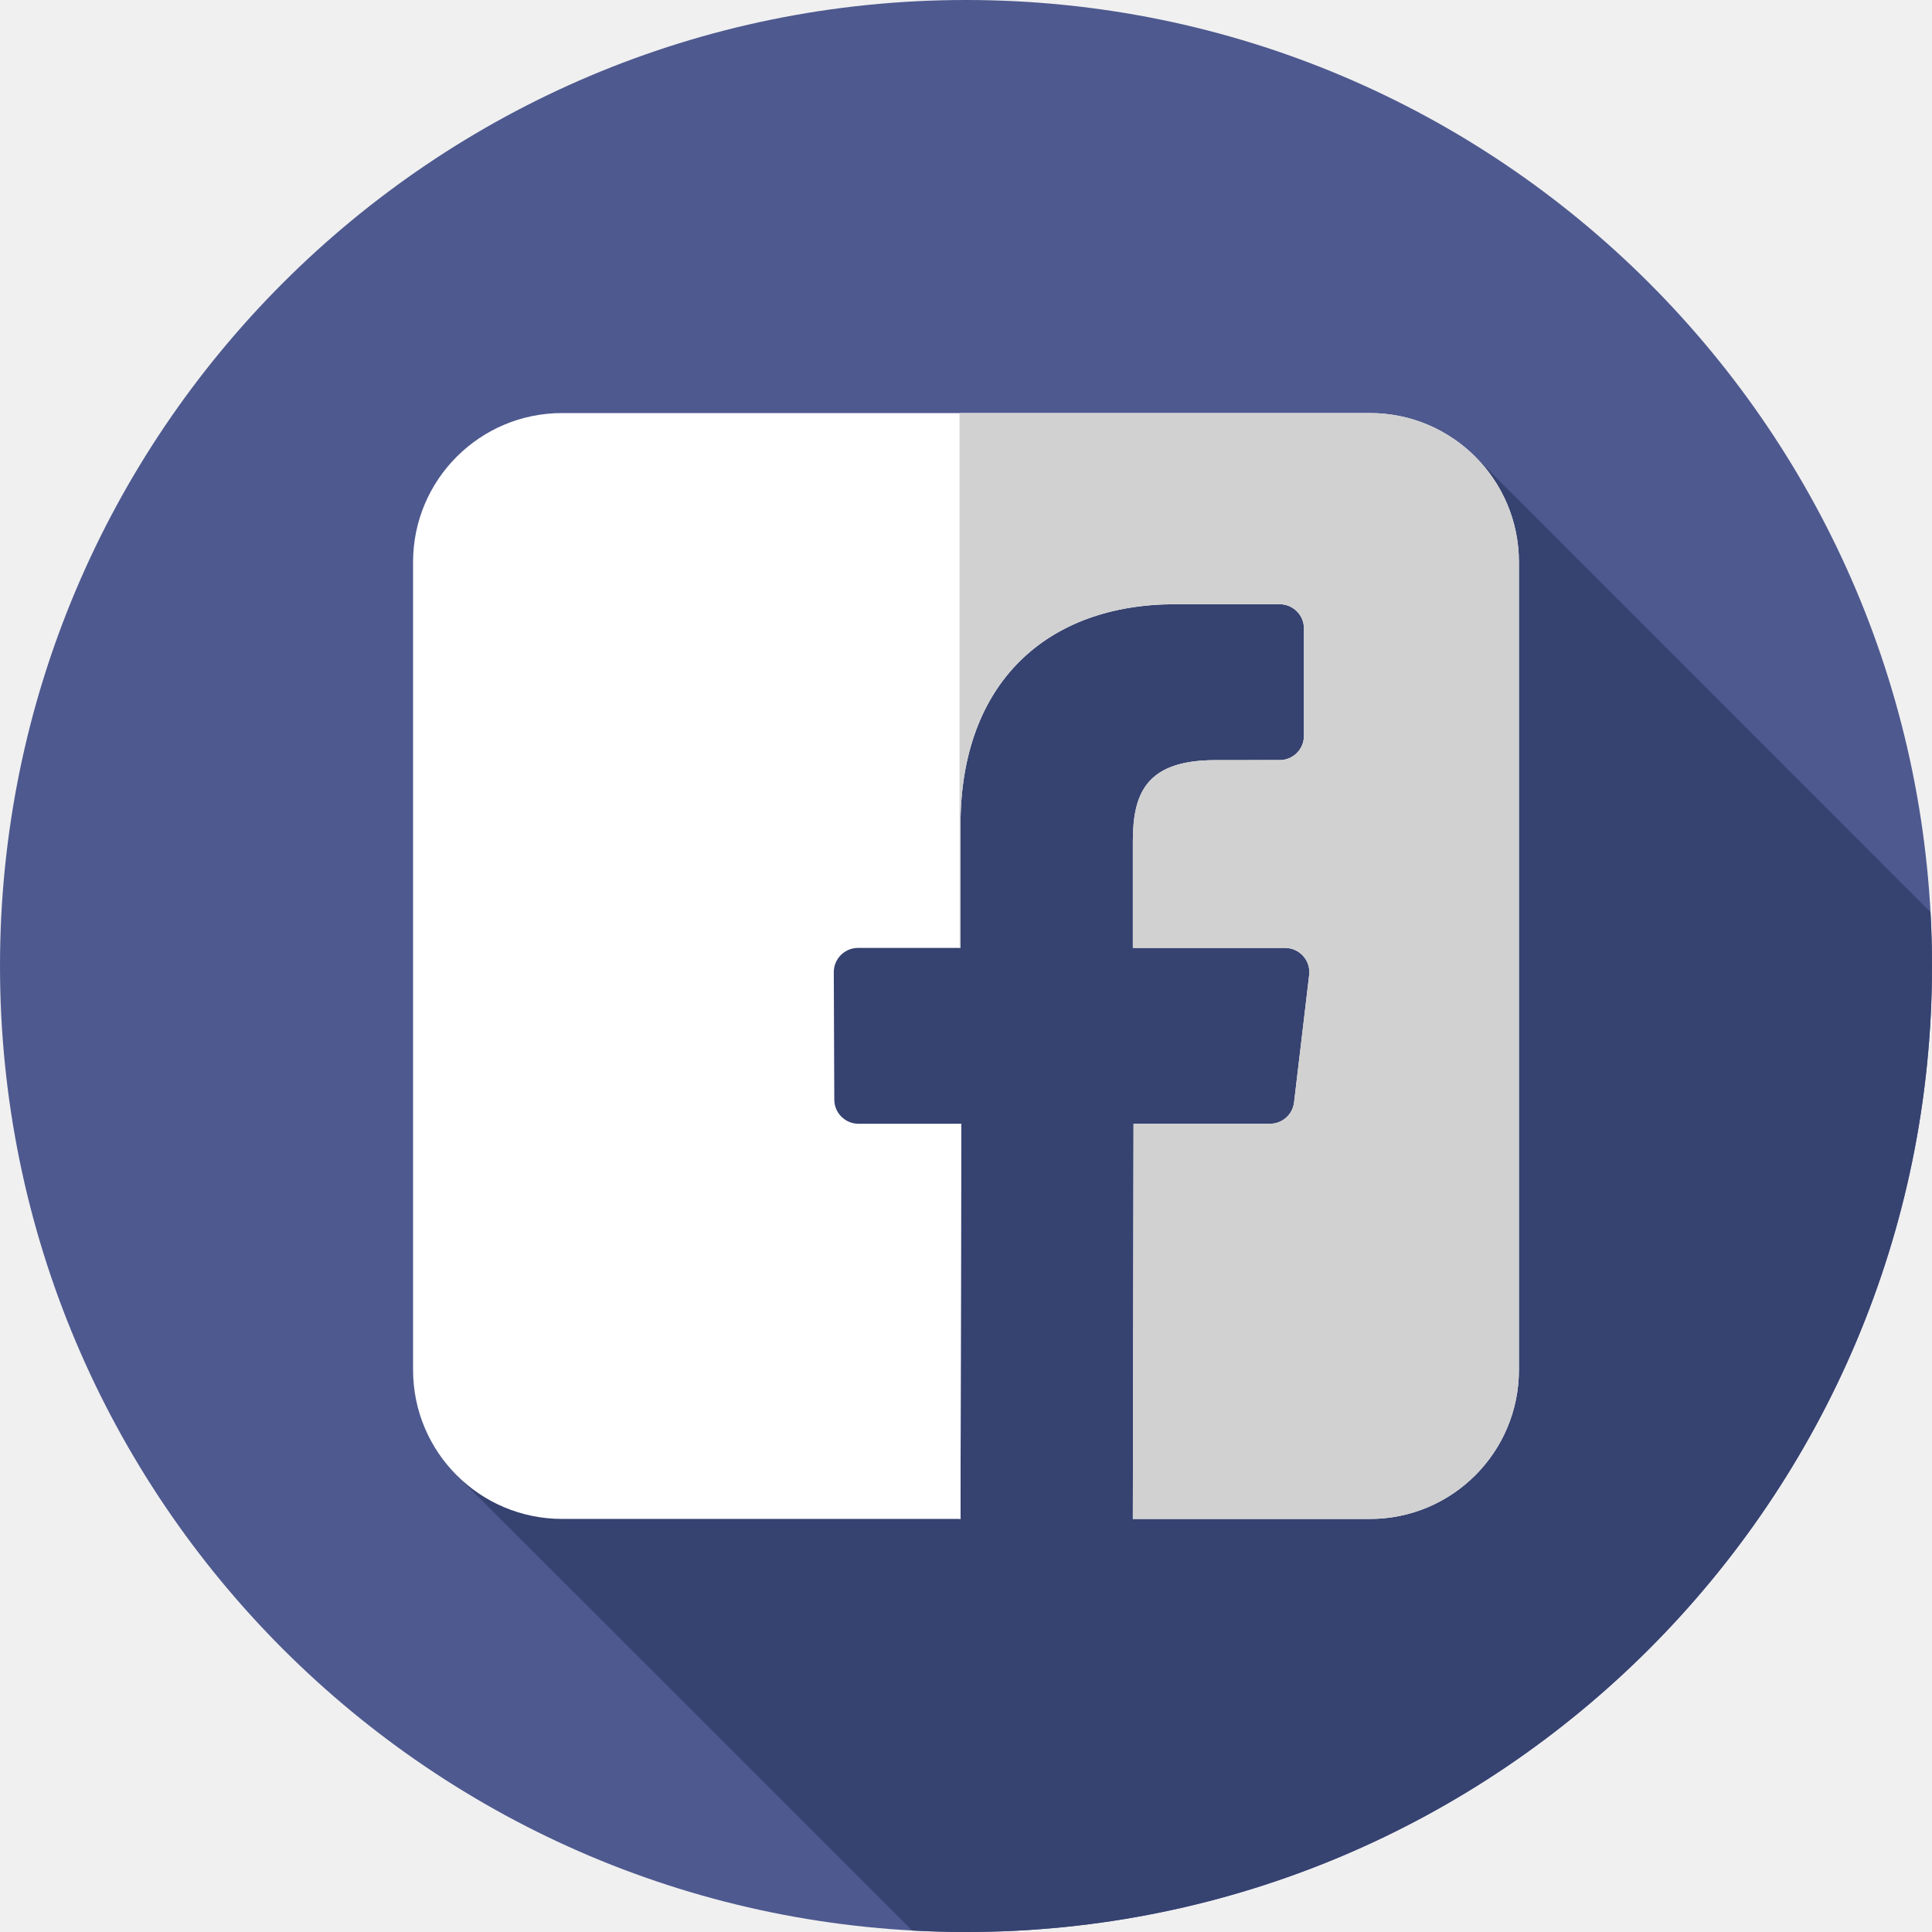
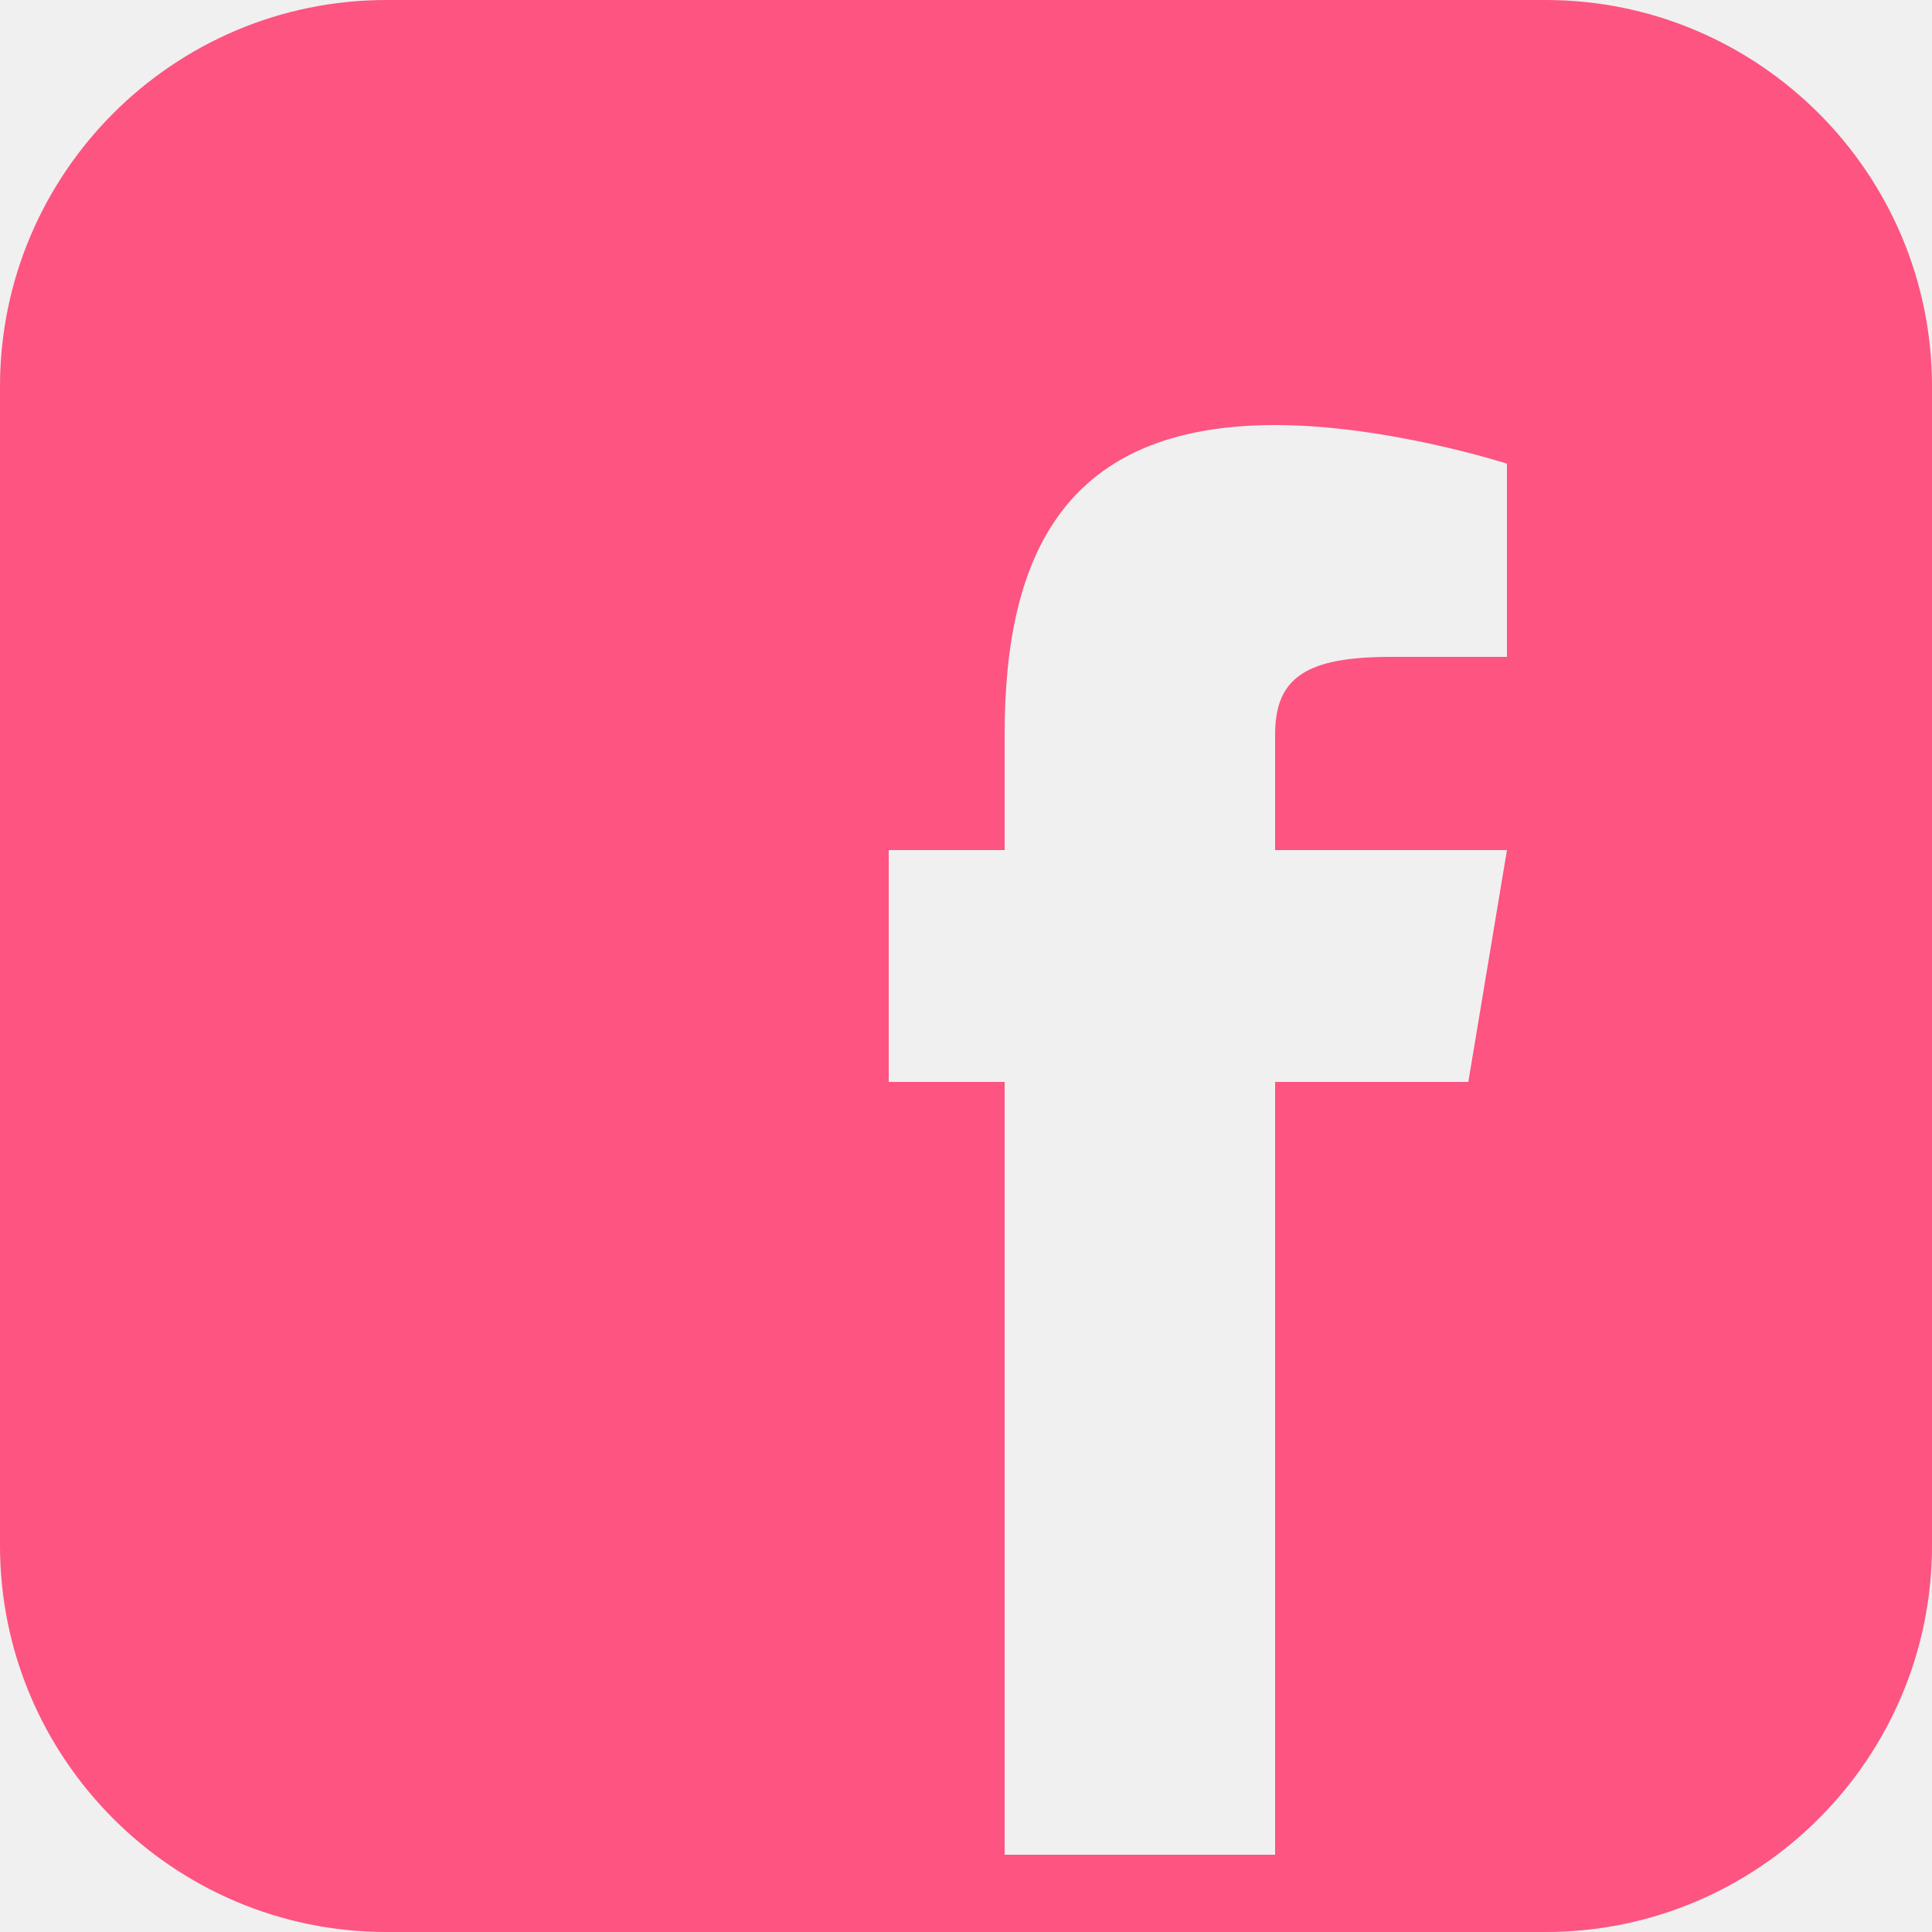
- <svg xmlns="http://www.w3.org/2000/svg" version="1.1" id="Layer_1" x="0px" y="0px" viewBox="0 0 512.002 512.002" style="enable-background:new 0 0 512.002 512.002;" xml:space="preserve">
-   <circle style="fill:#4E598F;" cx="256.001" cy="256" r="256" />
-   <path style="fill:#364270;" d="M511.596,241.7L391.019,121.085c-1.998,0.605-6.982-1.714-9.173-1.274  c-51.717,8.62-101.71,0-151.704,13.791c-24.135,6.896-25.859,36.202-34.478,55.165c-12.067,34.478-10.343,72.404-25.859,105.158  c-10.343,22.411-34.478,36.202-43.098,62.061c-2.875,10.785-2.705,24.379-5.956,34.69l120.98,120.922  c4.725,0.26,9.48,0.403,14.269,0.403c141.384,0,256-114.616,256-256C512.001,251.201,511.858,246.434,511.596,241.7z" />
-   <g>
-     <path style="fill:#FFFFFF;" d="M363.043,109.466H148.958c-21.809,0-39.49,17.68-39.49,39.49v214.085   c0,21.811,17.68,39.49,39.49,39.49h105.584l0.183-104.722h-27.21c-3.536,0-6.406-2.86-6.418-6.396l-0.133-33.759   c-0.014-3.553,2.867-6.444,6.42-6.444h27.162v-32.618c0-37.852,23.118-58.463,56.884-58.463h27.71c3.543,0,6.42,2.874,6.42,6.42   v28.463c0,3.546-2.874,6.42-6.416,6.42l-17.006,0.01c-18.363,0-21.921,8.725-21.921,21.533v28.239h40.351   c3.848,0,6.83,3.358,6.375,7.173l-4.001,33.759c-0.381,3.232-3.122,5.665-6.375,5.665h-36.168l-0.183,104.726h62.826   c21.809,0,39.49-17.682,39.49-39.491v-214.09C402.533,127.147,384.852,109.466,363.043,109.466L363.043,109.466z" />
-     <polygon style="fill:#FFFFFF;" points="254.542,402.53 254.725,297.808 254.277,297.808 254.277,402.53  " />
-   </g>
-   <path style="fill:#D1D1D1;" d="M363.043,109.466H254.277v141.741h0.269V218.59c0-37.852,23.118-58.463,56.884-58.463h27.71  c3.543,0,6.42,2.874,6.42,6.42v28.463c0,3.546-2.874,6.42-6.416,6.42l-17.006,0.01c-18.363,0-21.921,8.725-21.921,21.533v28.238  h40.351c3.848,0,6.83,3.358,6.375,7.173l-4.001,33.759c-0.381,3.232-3.122,5.665-6.375,5.665h-36.168l-0.183,104.726h62.826  c21.809,0,39.49-17.682,39.49-39.491V148.956C402.533,127.147,384.852,109.466,363.043,109.466z" />
-   <g>
- </g>
-   <g>
- </g>
-   <g>
- </g>
-   <g>
- </g>
-   <g>
- </g>
-   <g>
- </g>
-   <g>
- </g>
-   <g>
- </g>
-   <g>
- </g>
-   <g>
- </g>
-   <g>
- </g>
-   <g>
- </g>
-   <g>
- </g>
-   <g>
- </g>
-   <g>
- </g>
+ <svg xmlns="http://www.w3.org/2000/svg" width="500" height="500" viewBox="0 0 50 50" style="fill: rgb(253, 84, 129);">
+   <path d="M40,0H10C4.486,0,0,4.486,0,10v30c0,5.514,4.486,10,10,10h30c5.514,0,10-4.486,10-10V10C50,4.486,45.514,0,40,0z M39,17h-3 c-2.145,0-3,0.504-3,2v3h6l-1,6h-5v20h-7V28h-3v-6h3v-3c0-4.677,1.581-8,7-8c2.902,0,6,1,6,1V17z" />
</svg>
